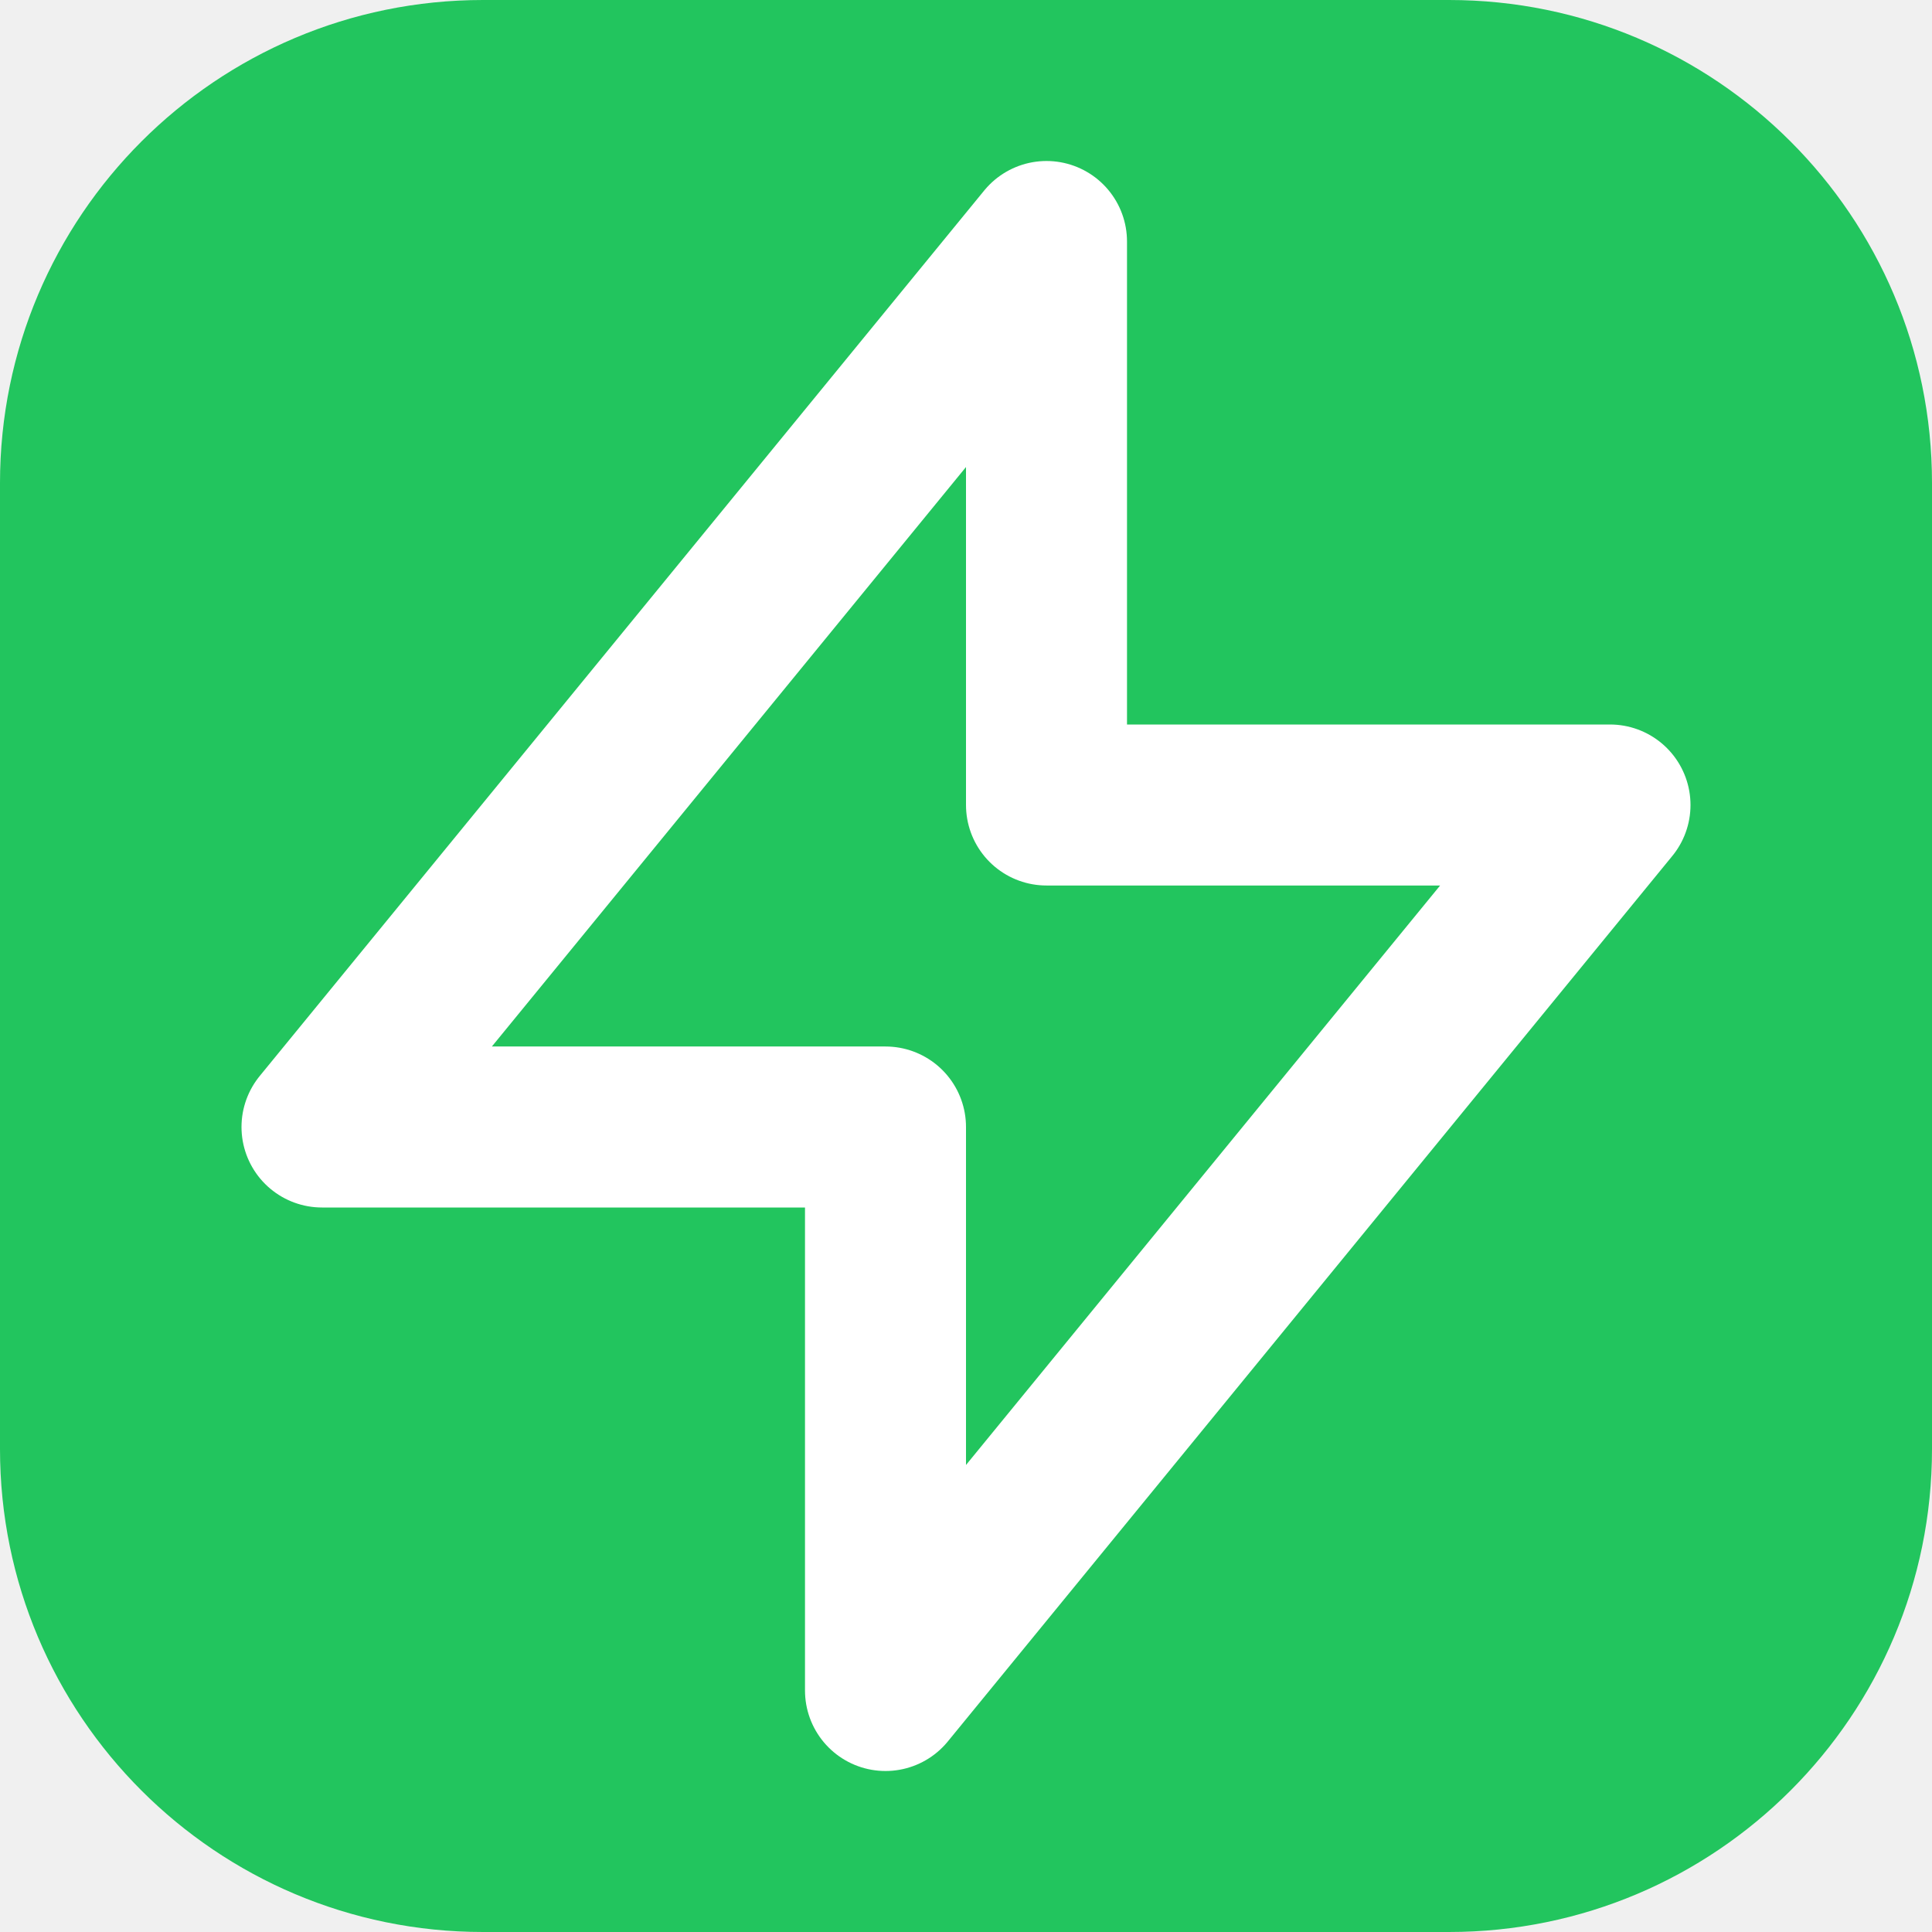
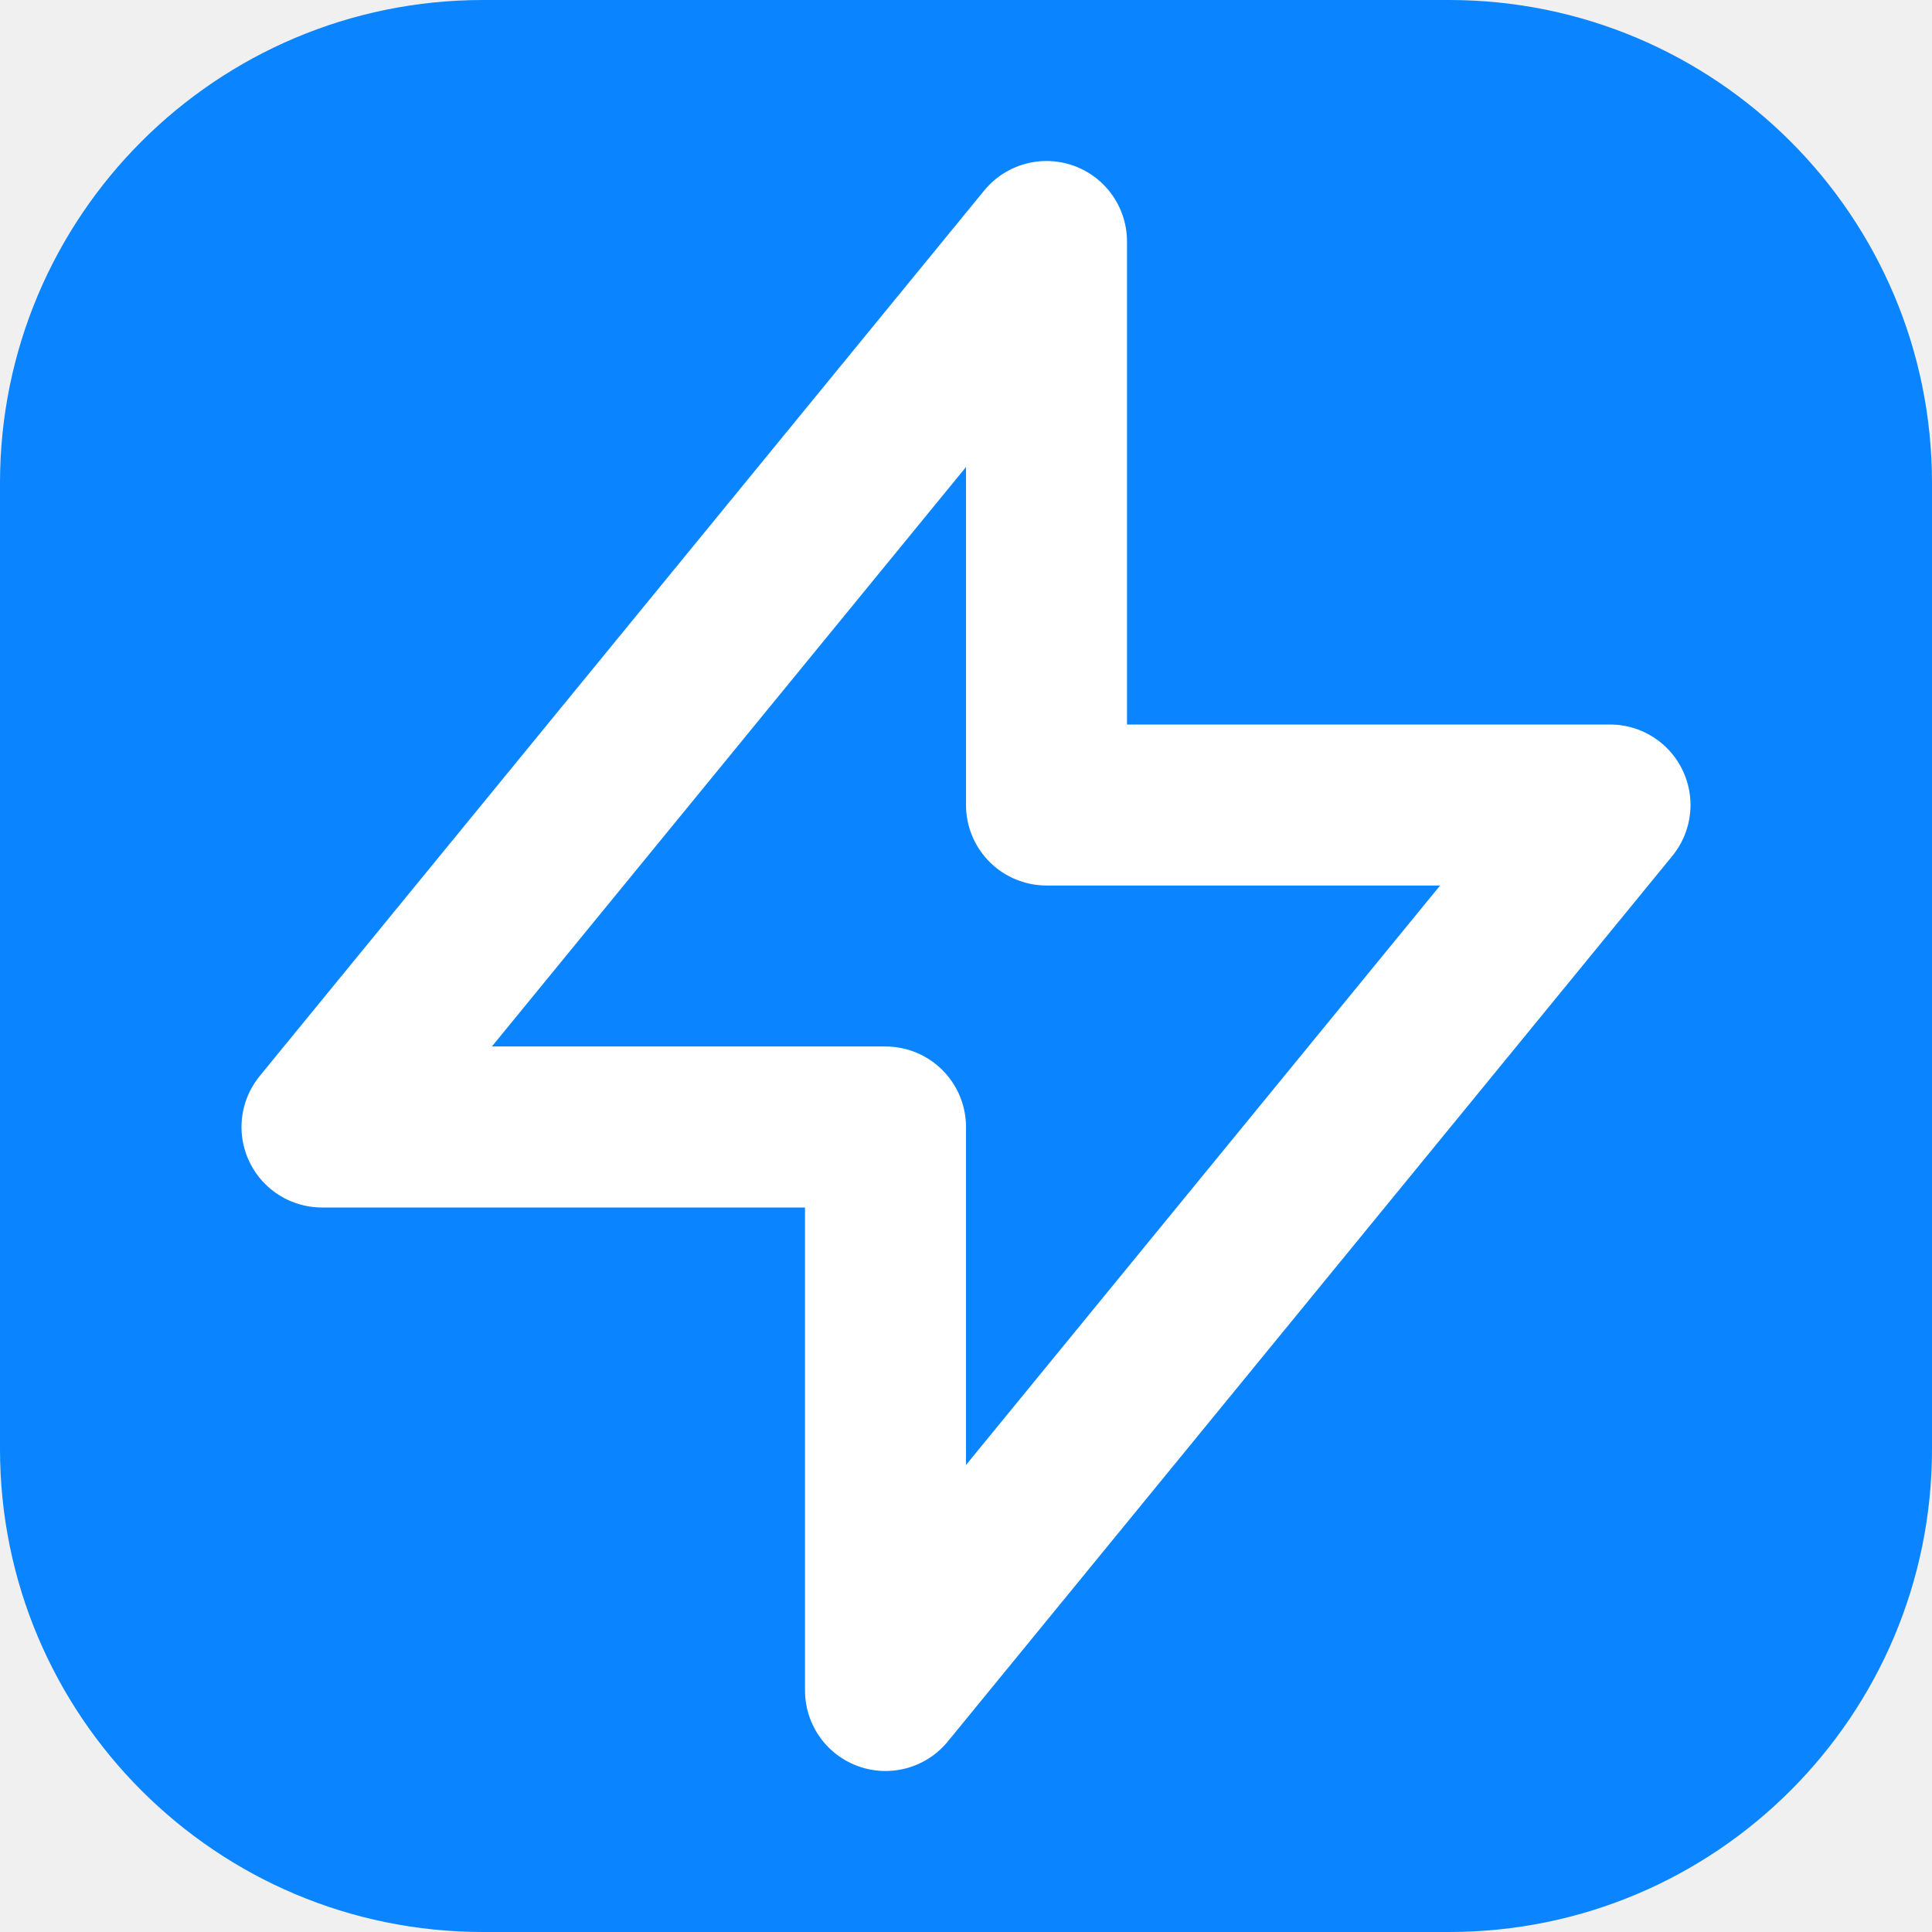
<svg xmlns="http://www.w3.org/2000/svg" viewBox="0 0 24 24">
-   <rect width="24" height="24" rx="6" fill="#22c55e" />
+   <rect width="24" height="24" rx="6" fill="#0a84ff" />
  <path d="M13 10V3L4 14h7v7l9-11h-7z" fill="none" stroke="white" stroke-width="2" stroke-linecap="round" stroke-linejoin="round" />
</svg>
